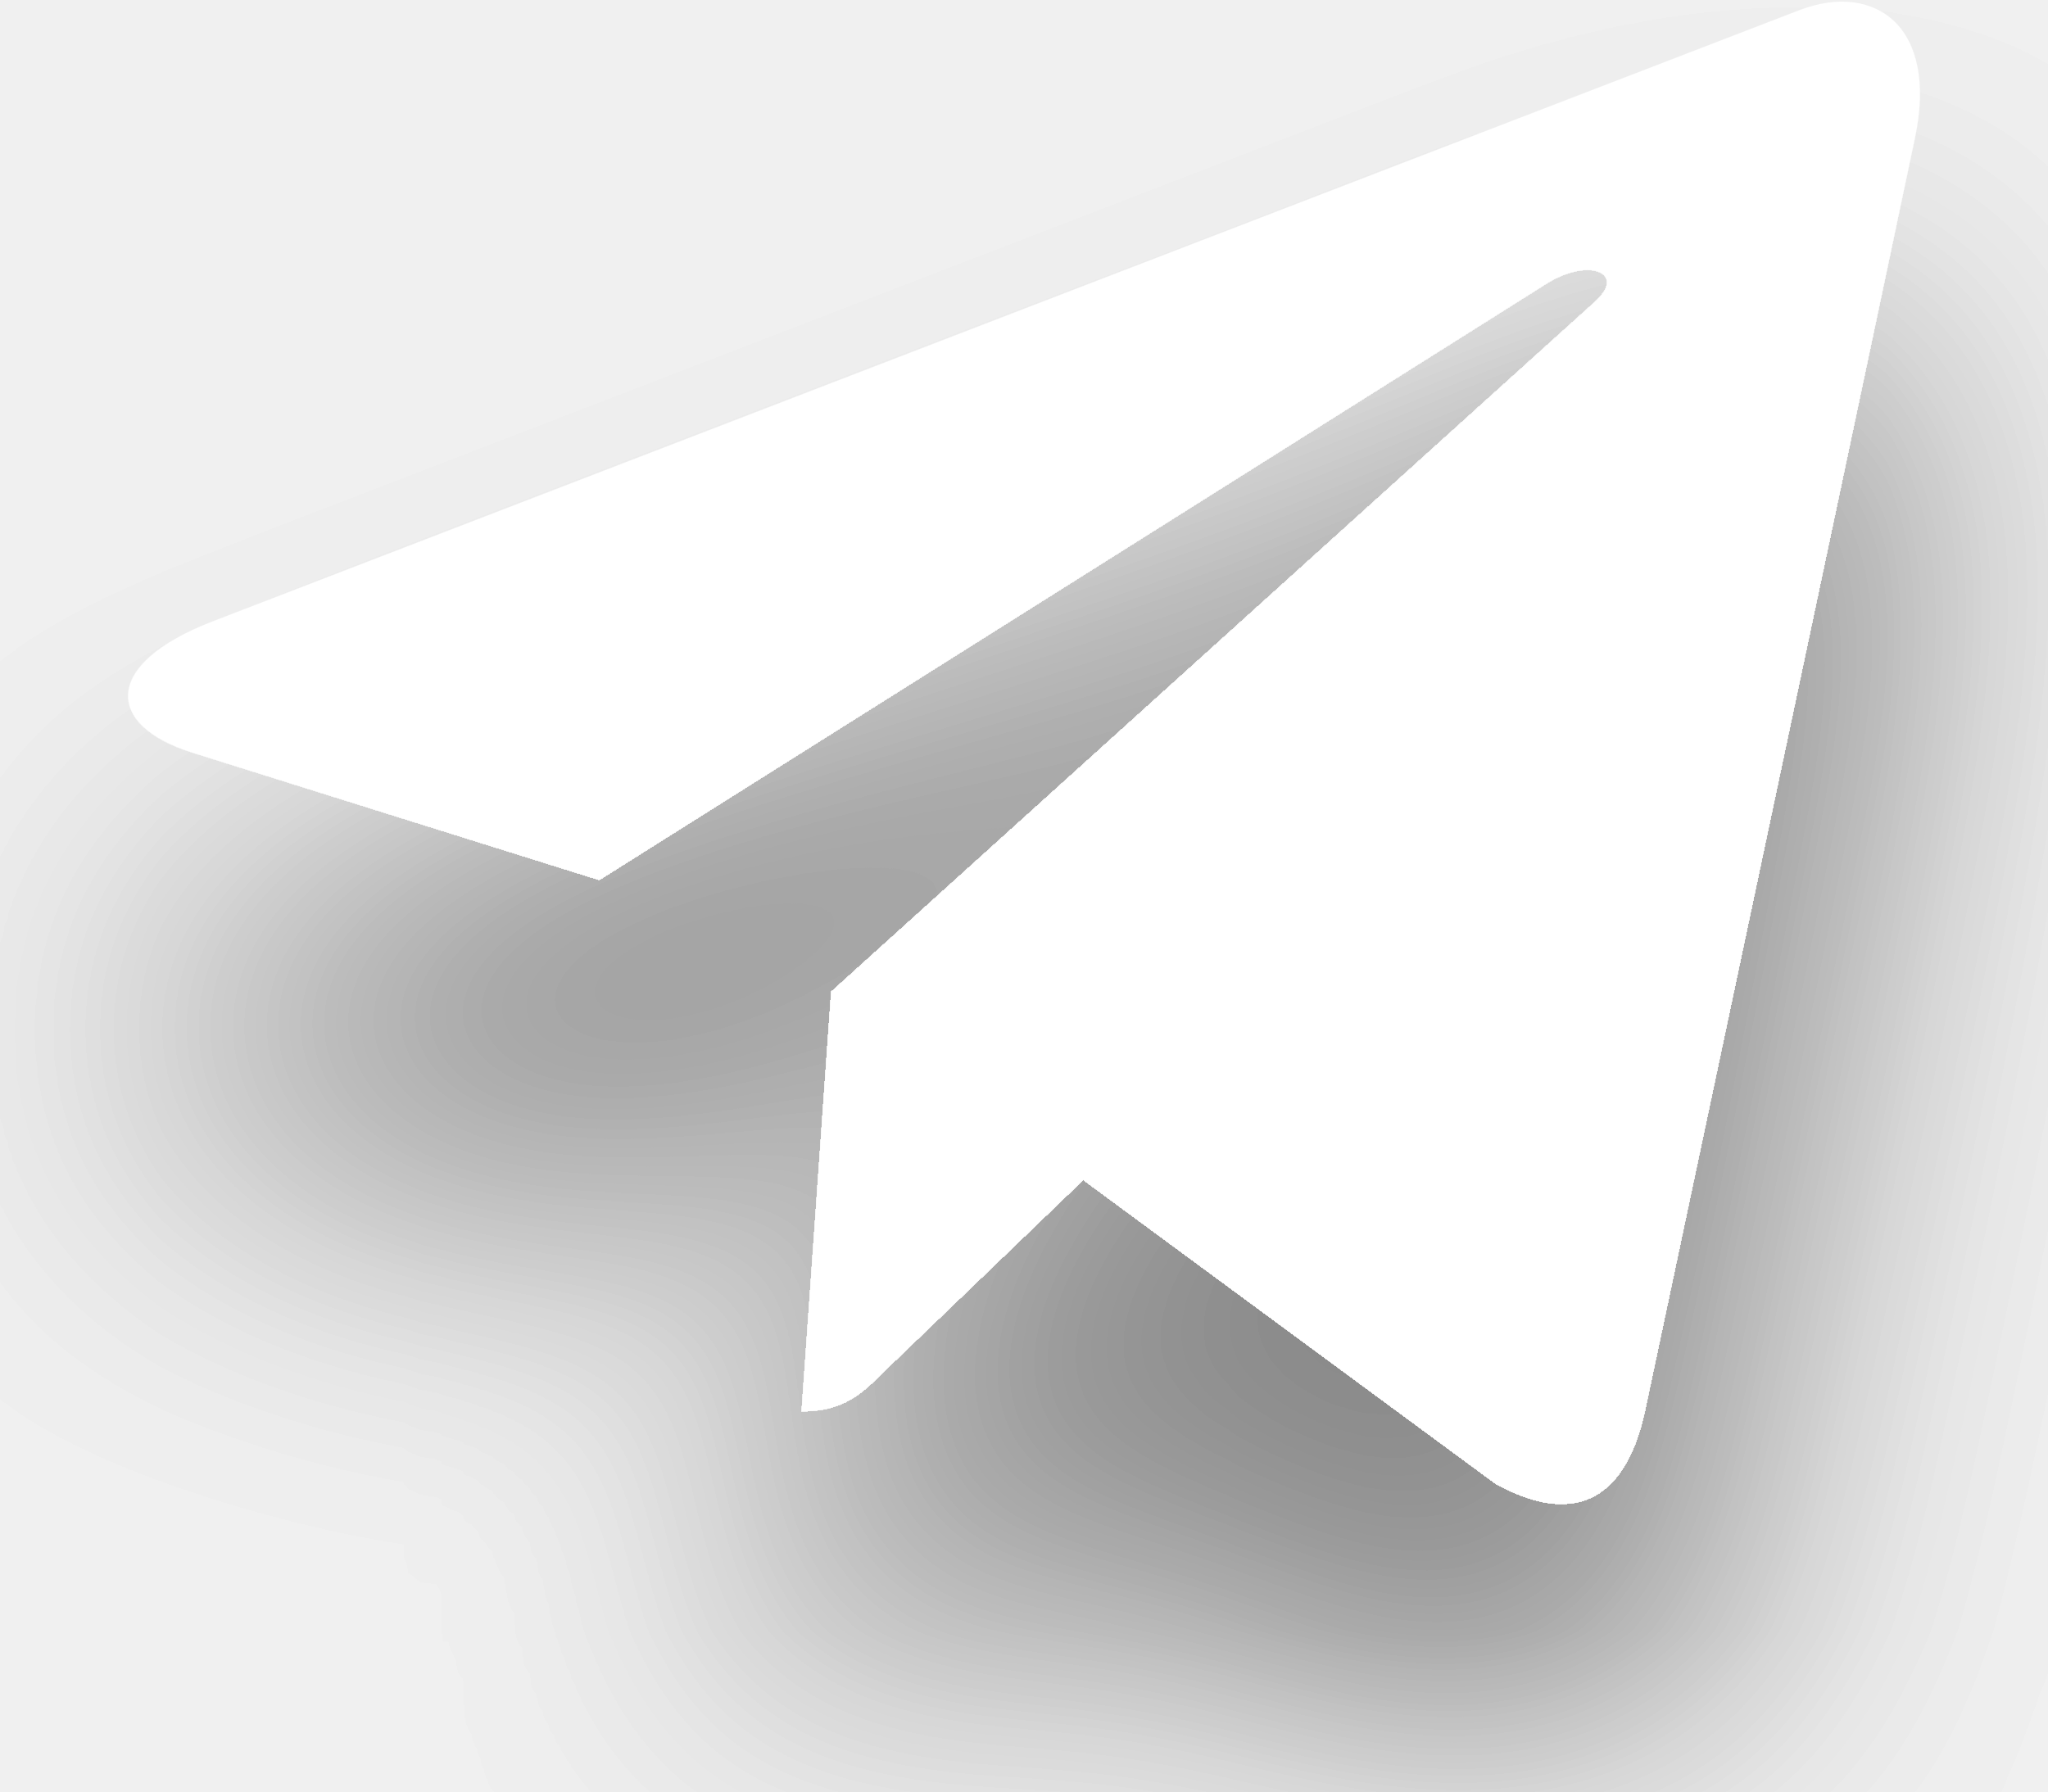
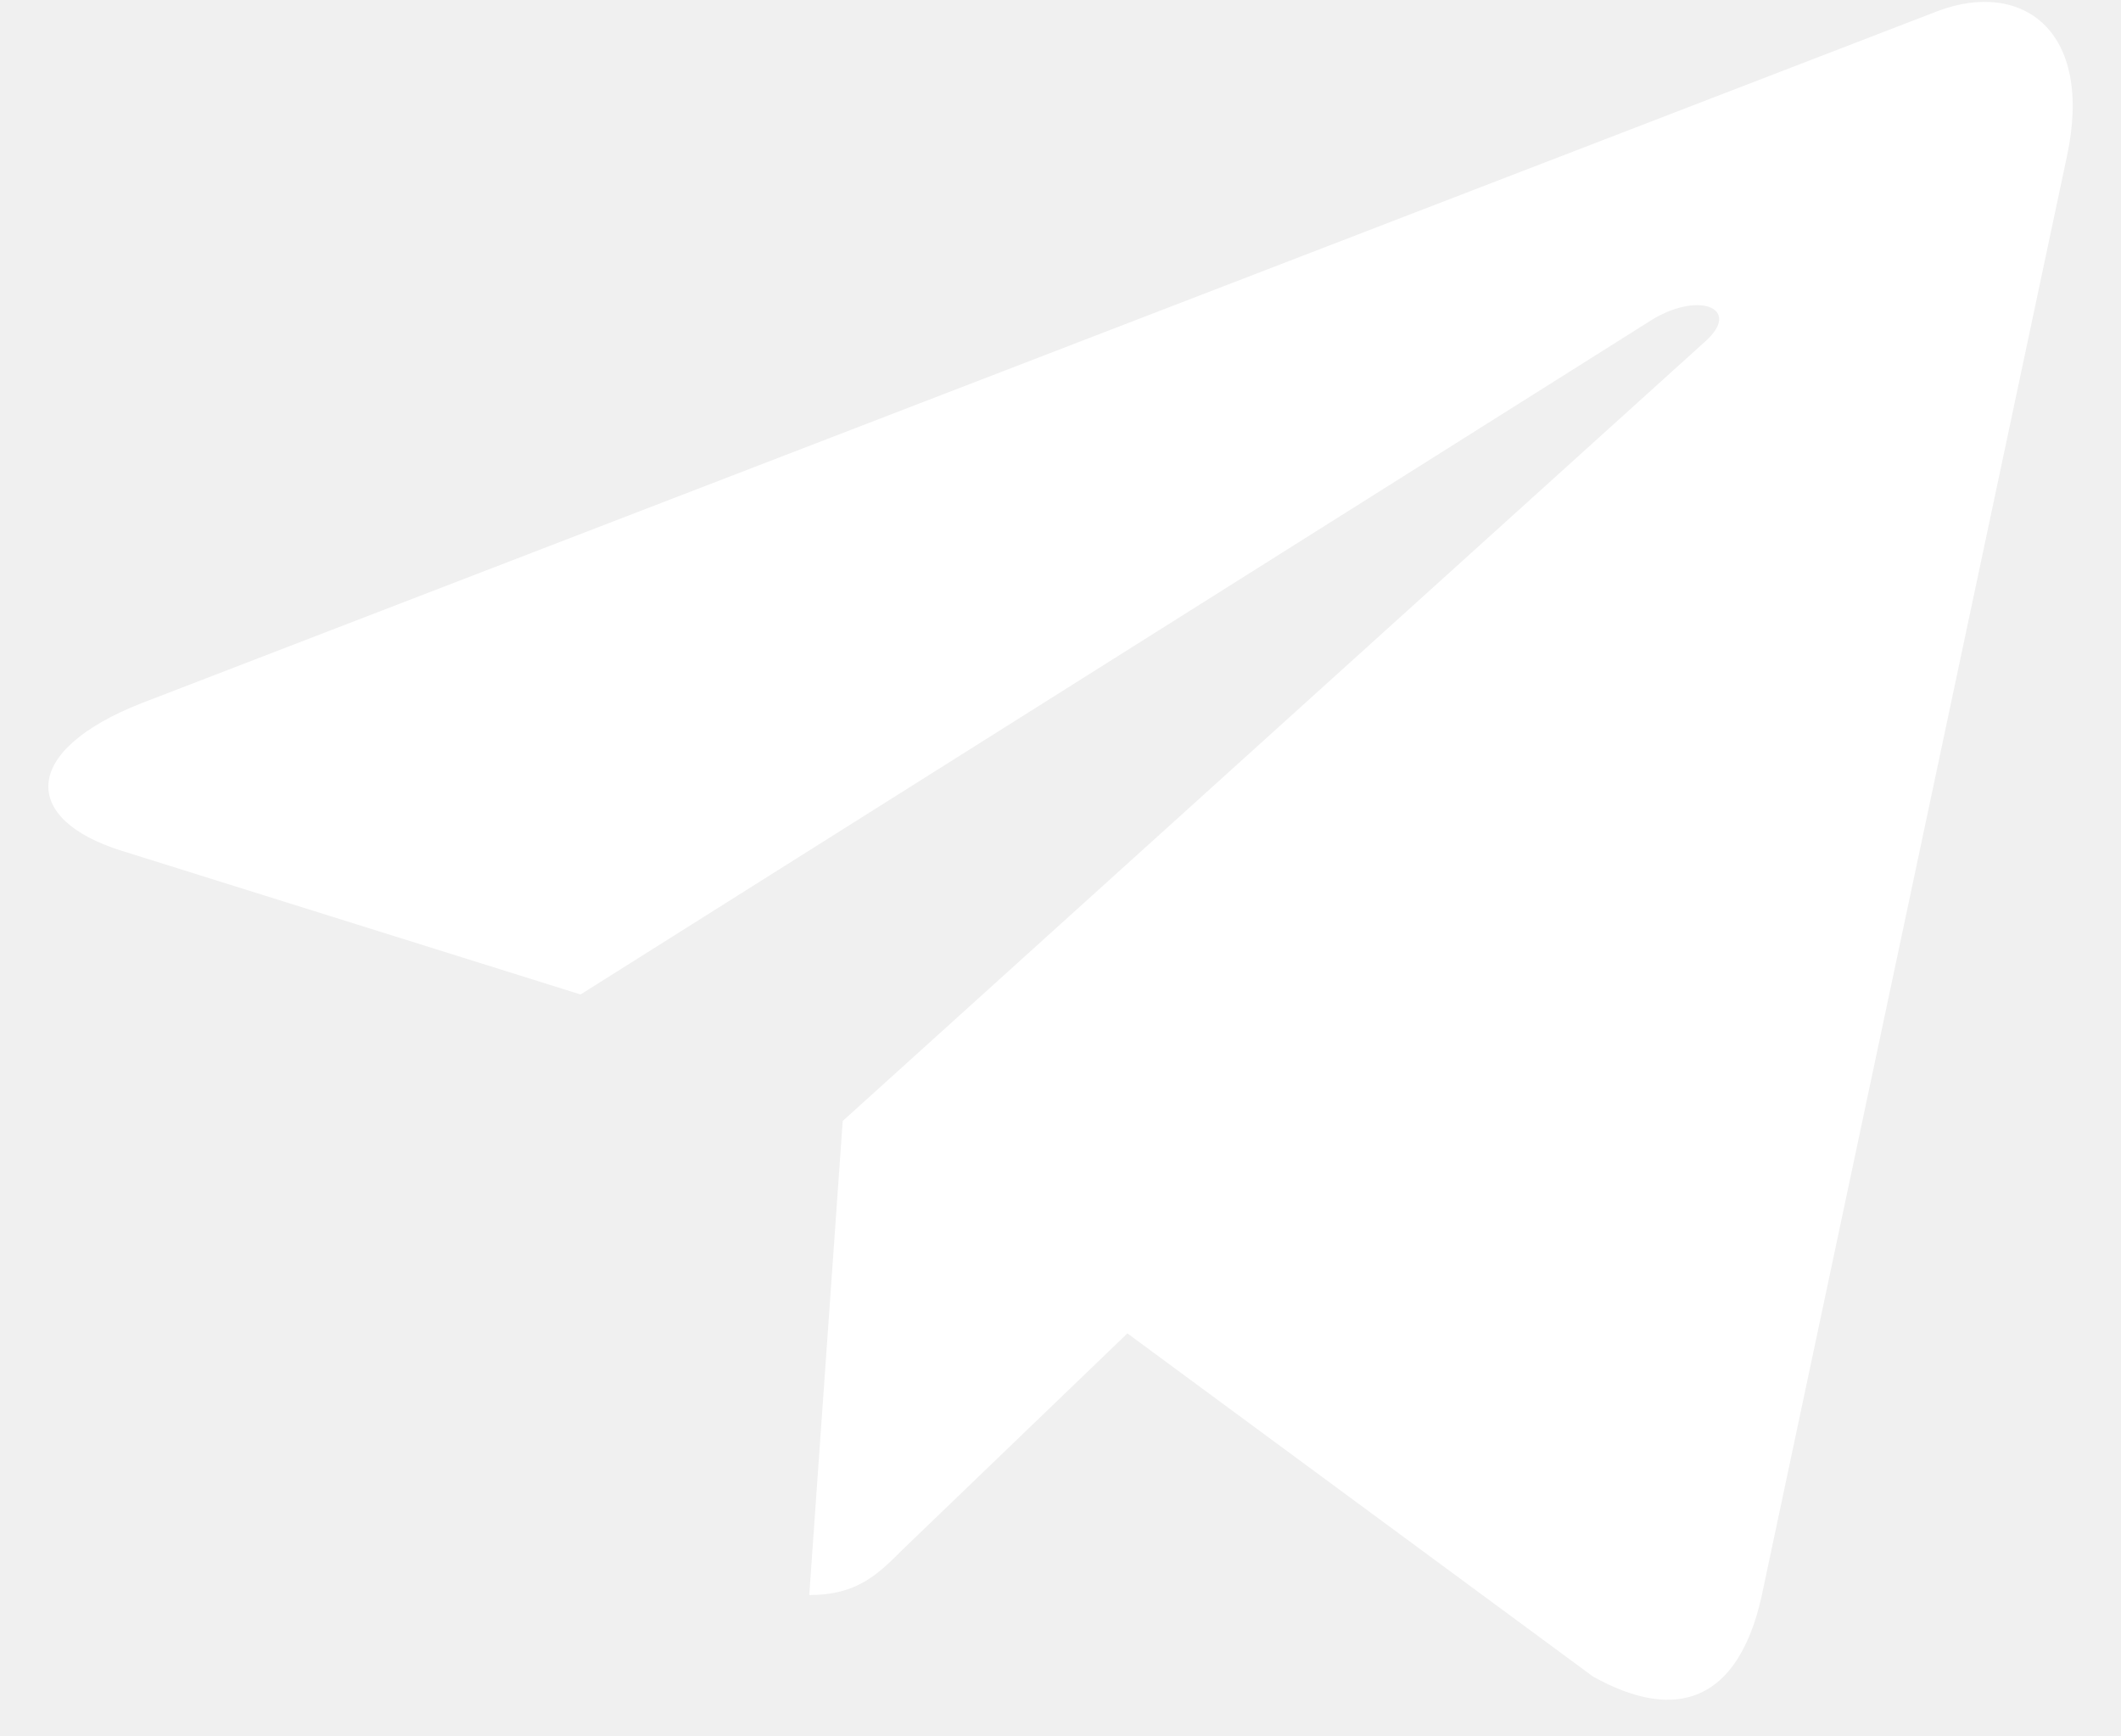
- <svg xmlns="http://www.w3.org/2000/svg" width="24" height="21" viewBox="0 0 24 21" fill="none">
-   <g filter="url(#filter0_dd_30187_967)">
-     <path d="M22.439 1.622L19.27 16.566C19.031 17.62 18.408 17.883 17.522 17.387L12.694 13.829L10.364 16.07C10.106 16.328 9.891 16.543 9.394 16.543L9.741 11.626L18.689 3.54C19.078 3.193 18.605 3.001 18.085 3.348L7.022 10.314L2.26 8.823C1.224 8.5 1.205 7.787 2.476 7.29L21.104 0.113C21.966 -0.21 22.721 0.305 22.439 1.623V1.622Z" fill="white" />
-   </g>
-   <defs>
-     <filter id="filter0_dd_30187_967" x="-2.499" y="0.02" width="28.998" height="25.609" filterUnits="userSpaceOnUse" color-interpolation-filters="sRGB">
-       <feFlood flood-opacity="0" result="BackgroundImageFix" />
-       <feColorMatrix in="SourceAlpha" type="matrix" values="0 0 0 0 0 0 0 0 0 0 0 0 0 0 0 0 0 0 127 0" result="hardAlpha" />
-       <feOffset dy="4" />
-       <feGaussianBlur stdDeviation="2" />
-       <feComposite in2="hardAlpha" operator="out" />
-       <feColorMatrix type="matrix" values="0 0 0 0 0 0 0 0 0 0 0 0 0 0 0 0 0 0 0.25 0" />
-       <feBlend mode="normal" in2="BackgroundImageFix" result="effect1_dropShadow_30187_967" />
-       <feColorMatrix in="SourceAlpha" type="matrix" values="0 0 0 0 0 0 0 0 0 0 0 0 0 0 0 0 0 0 127 0" result="hardAlpha" />
-       <feOffset dy="4" />
-       <feGaussianBlur stdDeviation="2" />
-       <feComposite in2="hardAlpha" operator="out" />
-       <feColorMatrix type="matrix" values="0 0 0 0 0 0 0 0 0 0 0 0 0 0 0 0 0 0 0.25 0" />
-       <feBlend mode="normal" in2="effect1_dropShadow_30187_967" result="effect2_dropShadow_30187_967" />
-       <feBlend mode="normal" in="SourceGraphic" in2="effect2_dropShadow_30187_967" result="shape" />
-     </filter>
-   </defs>
+ <svg xmlns="http://www.w3.org/2000/svg" width="22" height="18" viewBox="0 0 22 18" fill="none">
+   <path d="M21.439 1.622L18.27 16.566C18.031 17.62 17.408 17.883 16.522 17.387L11.694 13.829L9.364 16.07C9.106 16.328 8.891 16.543 8.394 16.543L8.741 11.626L17.689 3.54C18.078 3.193 17.605 3.001 17.085 3.348L6.022 10.314L1.26 8.823C0.224 8.5 0.205 7.787 1.476 7.29L20.104 0.113C20.966 -0.21 21.721 0.305 21.439 1.623V1.622Z" fill="white" />
</svg>
